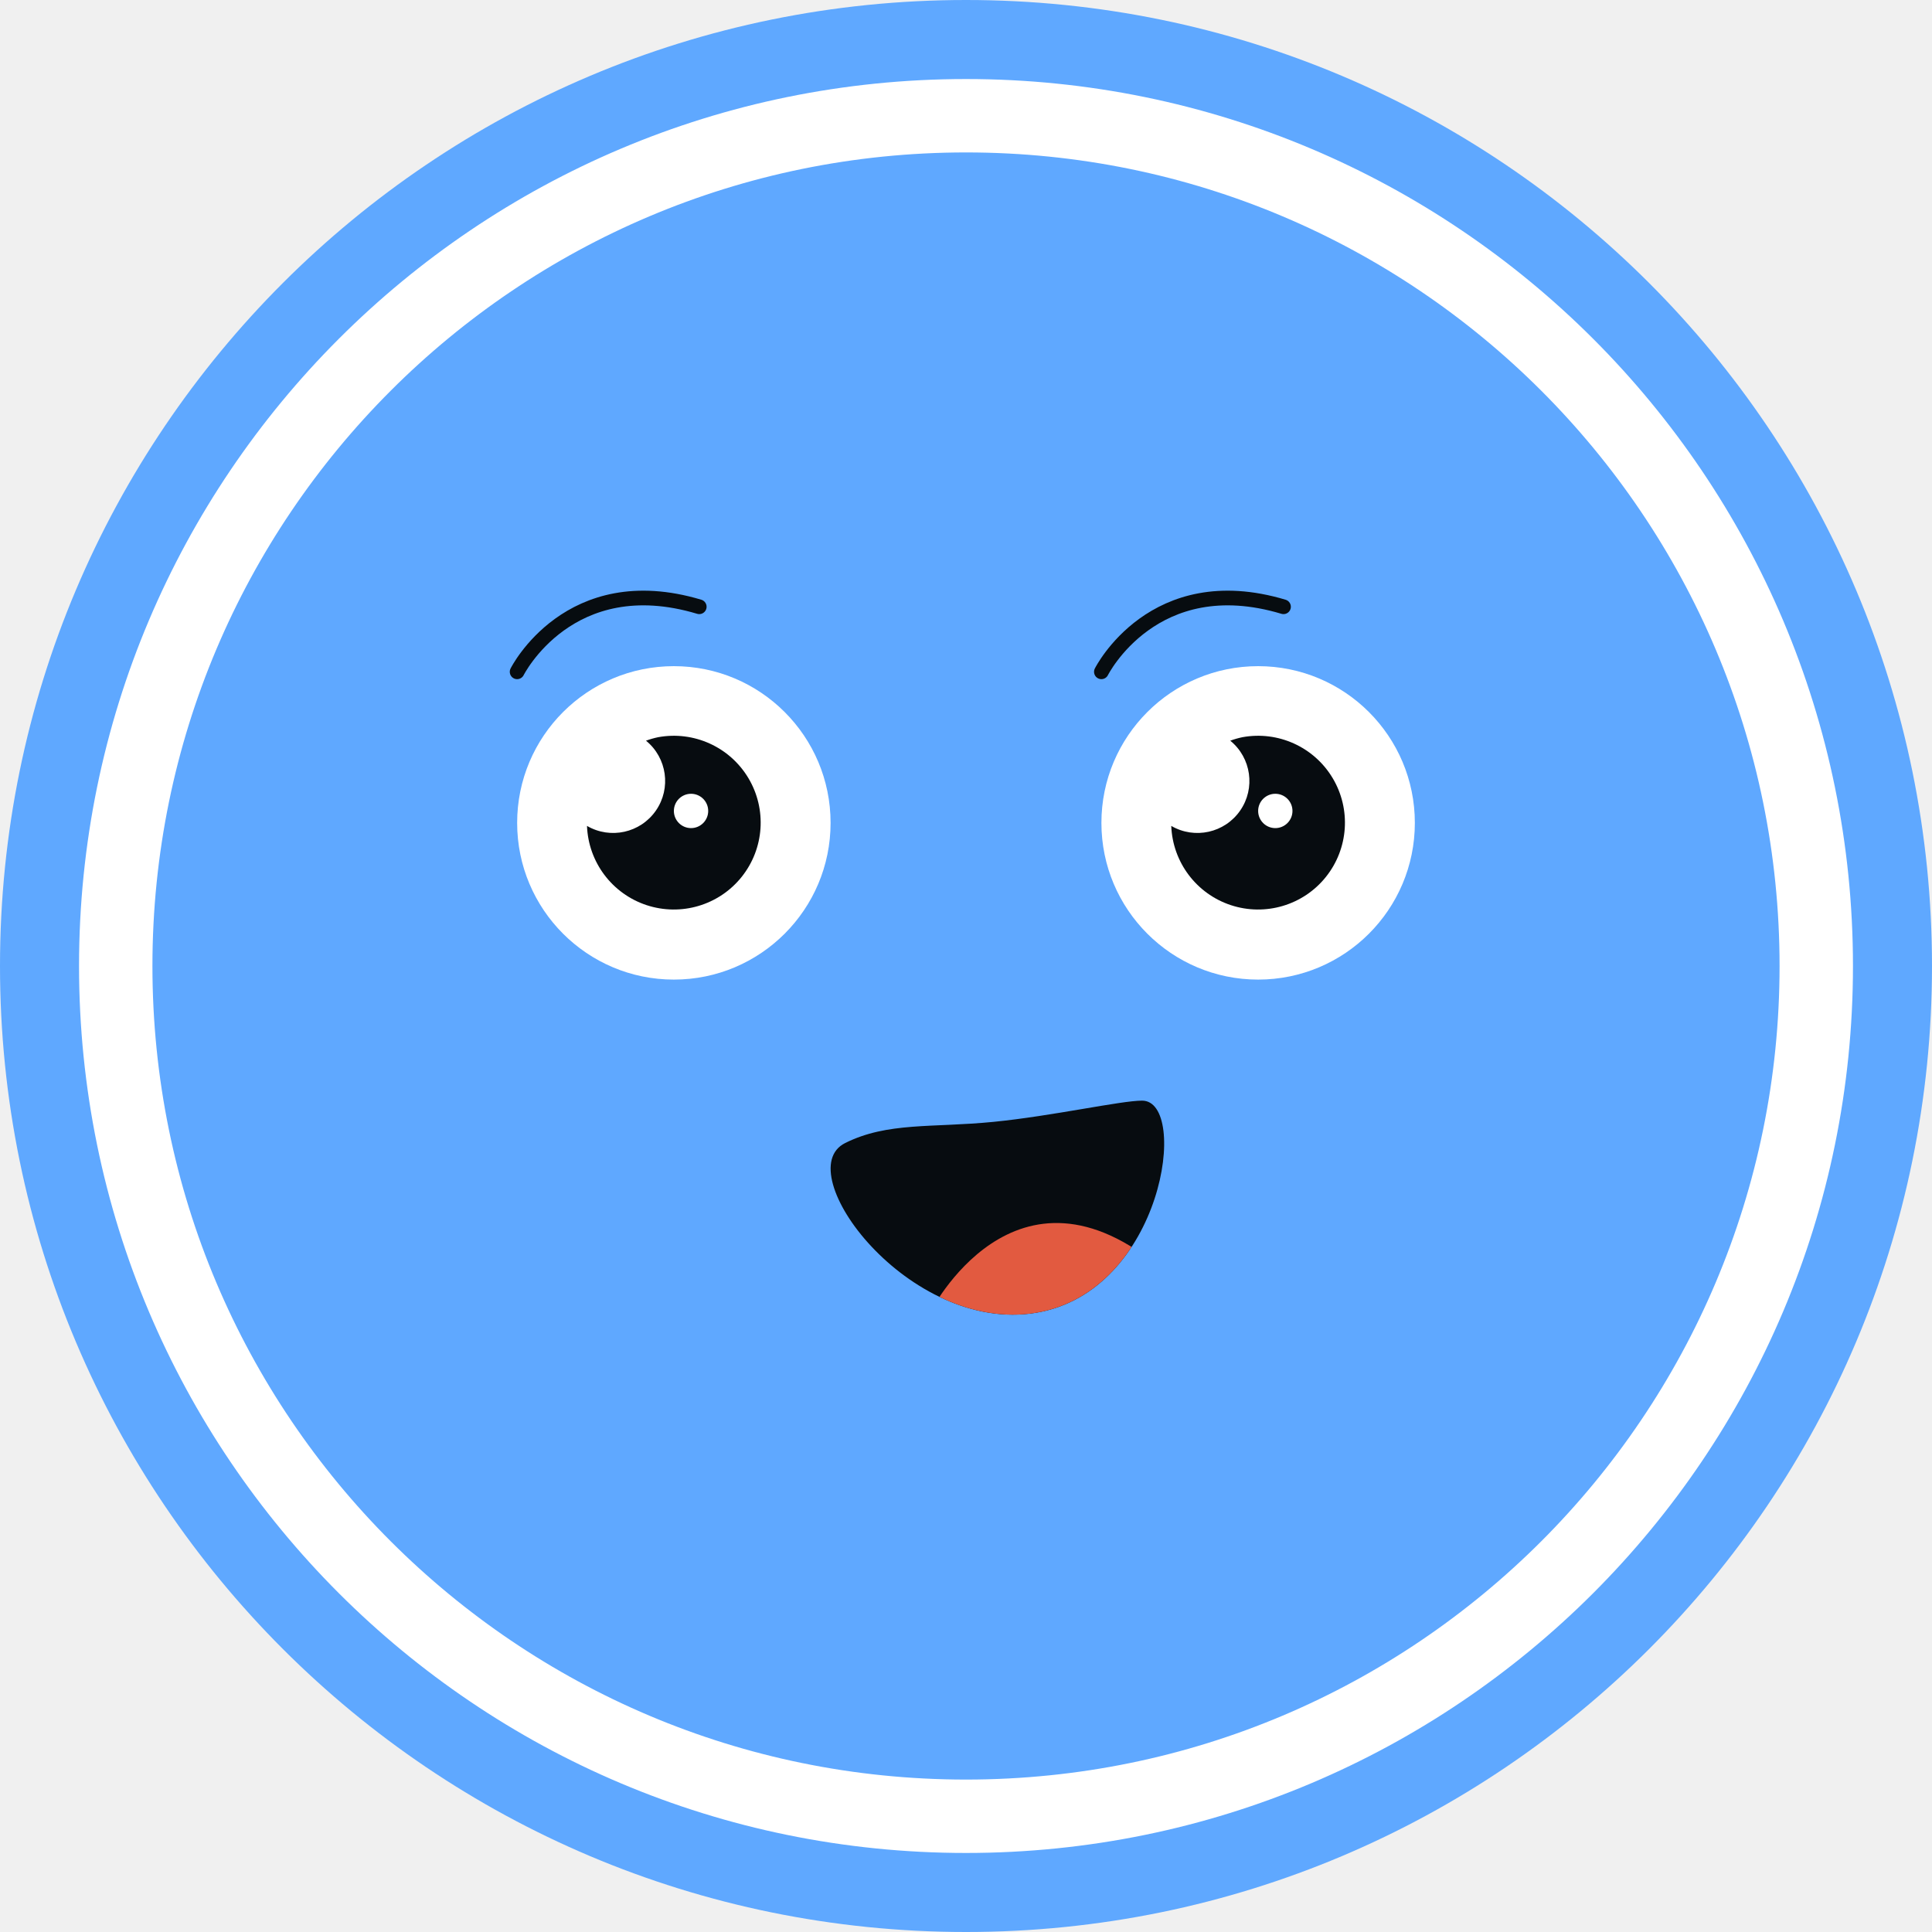
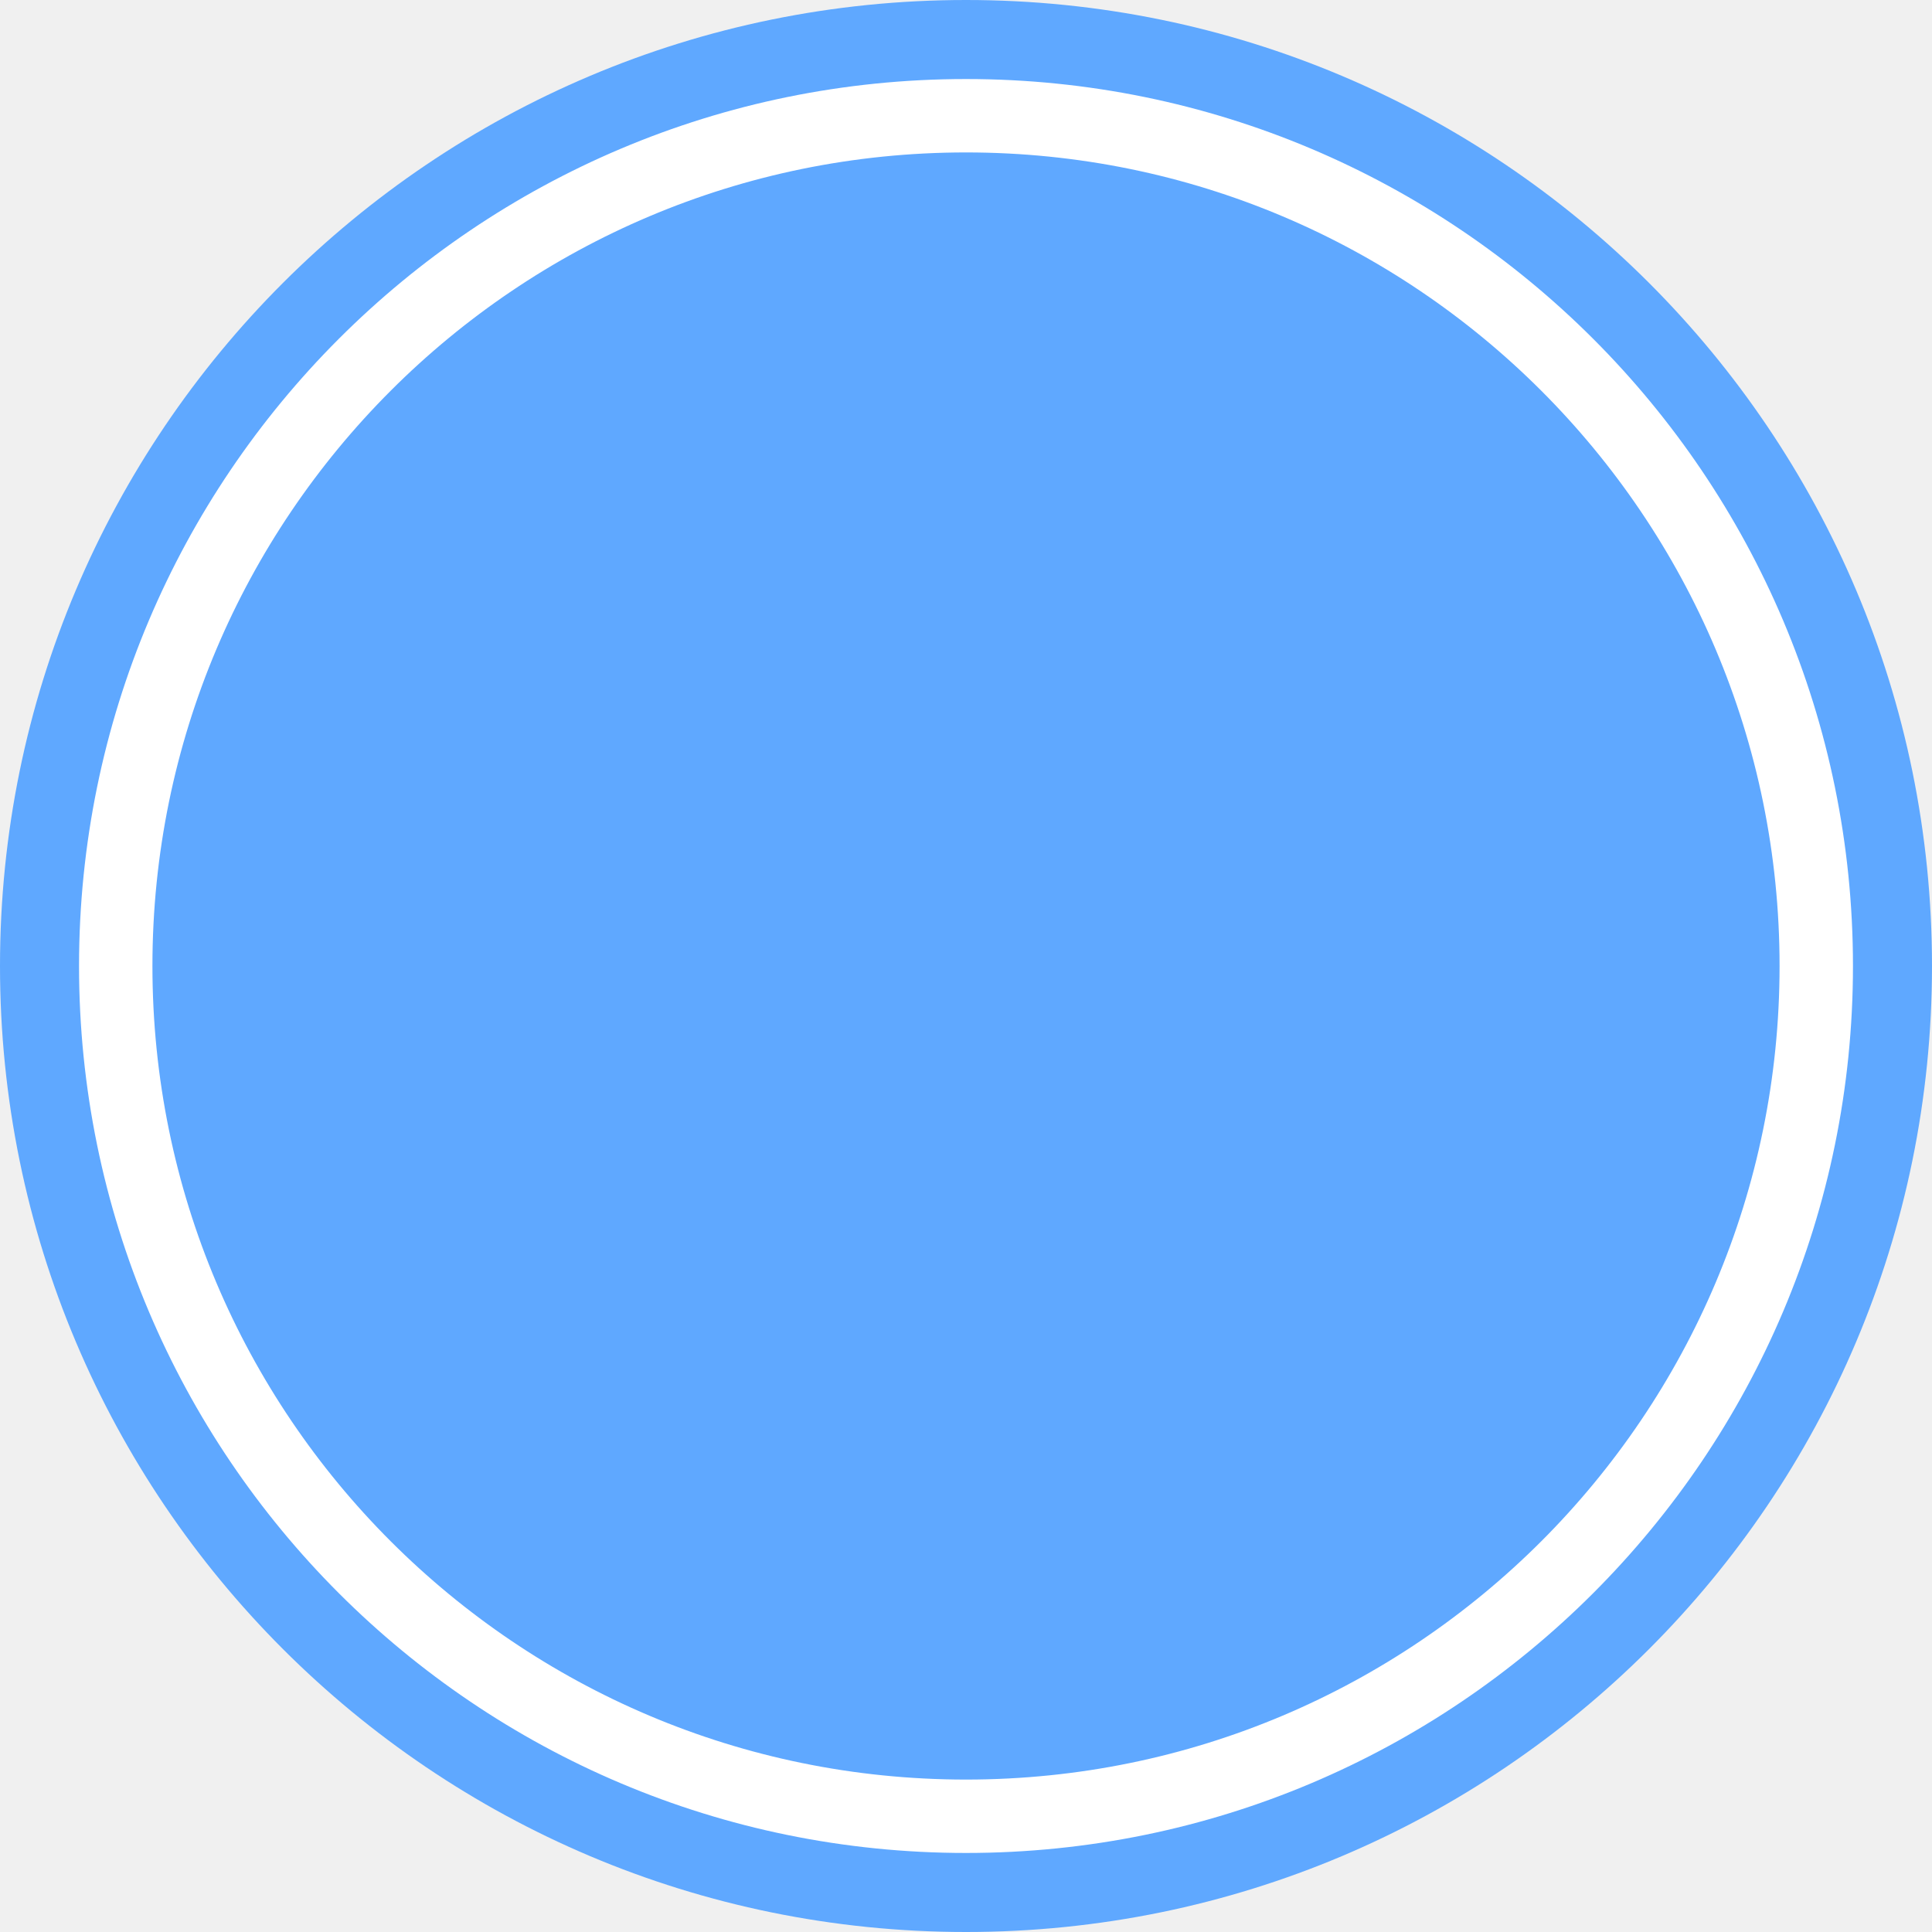
- <svg xmlns="http://www.w3.org/2000/svg" width="150" height="150" viewBox="0 0 131.614 131.614">
-   <defs>
-     <clipPath id="clip-path">
-       <path d="M63.352,89.43S69.133,77.869,79.249,86.54l-7.226,4.335Z" style="fill:none" />
-     </clipPath>
-   </defs>
+ <svg xmlns="http://www.w3.org/2000/svg" viewBox="0 0 131.614 131.614">
  <g id="Camada_2" data-name="Camada 2">
    <g id="Layer_1" data-name="Layer 1">
      <circle cx="65.807" cy="65.807" r="65.807" style="fill:#5fa8ff" />
      <circle cx="65.807" cy="65.807" r="57.923" style="fill:none;stroke:#fff;stroke-miterlimit:10;stroke-width:5px" />
-       <path d="M57.572,77.869C60.462,76.424,63.513,76.838,67.688,76.424c4-.397,8.671-1.445,10.116-1.445,3.231,0,1.445,13.006-7.226,14.452S53.694,79.808,57.572,77.869Z" style="fill:#070c10" />
-       <g style="clip-path:url(#clip-path)">
-         <path d="M57.572,77.869C60.462,76.424,63.513,76.838,67.688,76.424c4-.397,8.671-1.445,10.116-1.445,3.231,0,1.445,13.006-7.226,14.452S53.694,79.808,57.572,77.869Z" style="fill:#e25a40" />
-       </g>
-       <circle cx="45.906" cy="56.057" r="10.676" style="fill:#fff" />
-       <path d="M44.831,50.221a5.881,5.881,0,0,0-.824.237,3.541,3.541,0,0,1-4.019,5.805,5.918,5.918,0,1,0,4.843-6.042Z" style="fill:#070c10" />
-       <circle cx="47.076" cy="55.244" r="1.169" style="fill:#fff" />
-       <circle cx="85.708" cy="56.057" r="10.676" style="fill:#fff" />
-       <path d="M84.633,50.221a5.881,5.881,0,0,0-.824.237,3.541,3.541,0,0,1-4.019,5.805,5.918,5.918,0,1,0,4.843-6.042Z" style="fill:#070c10" />
-       <circle cx="86.878" cy="55.244" r="1.169" style="fill:#fff" />
-       <path d="M35.228,45.766s3.545-7.09,12.407-4.431" style="fill:none;stroke:#070c10;stroke-linecap:round;stroke-miterlimit:10" />
-       <path d="M75.03,45.766s3.545-7.09,12.407-4.431" style="fill:none;stroke:#070c10;stroke-linecap:round;stroke-miterlimit:10" />
    </g>
  </g>
</svg>
